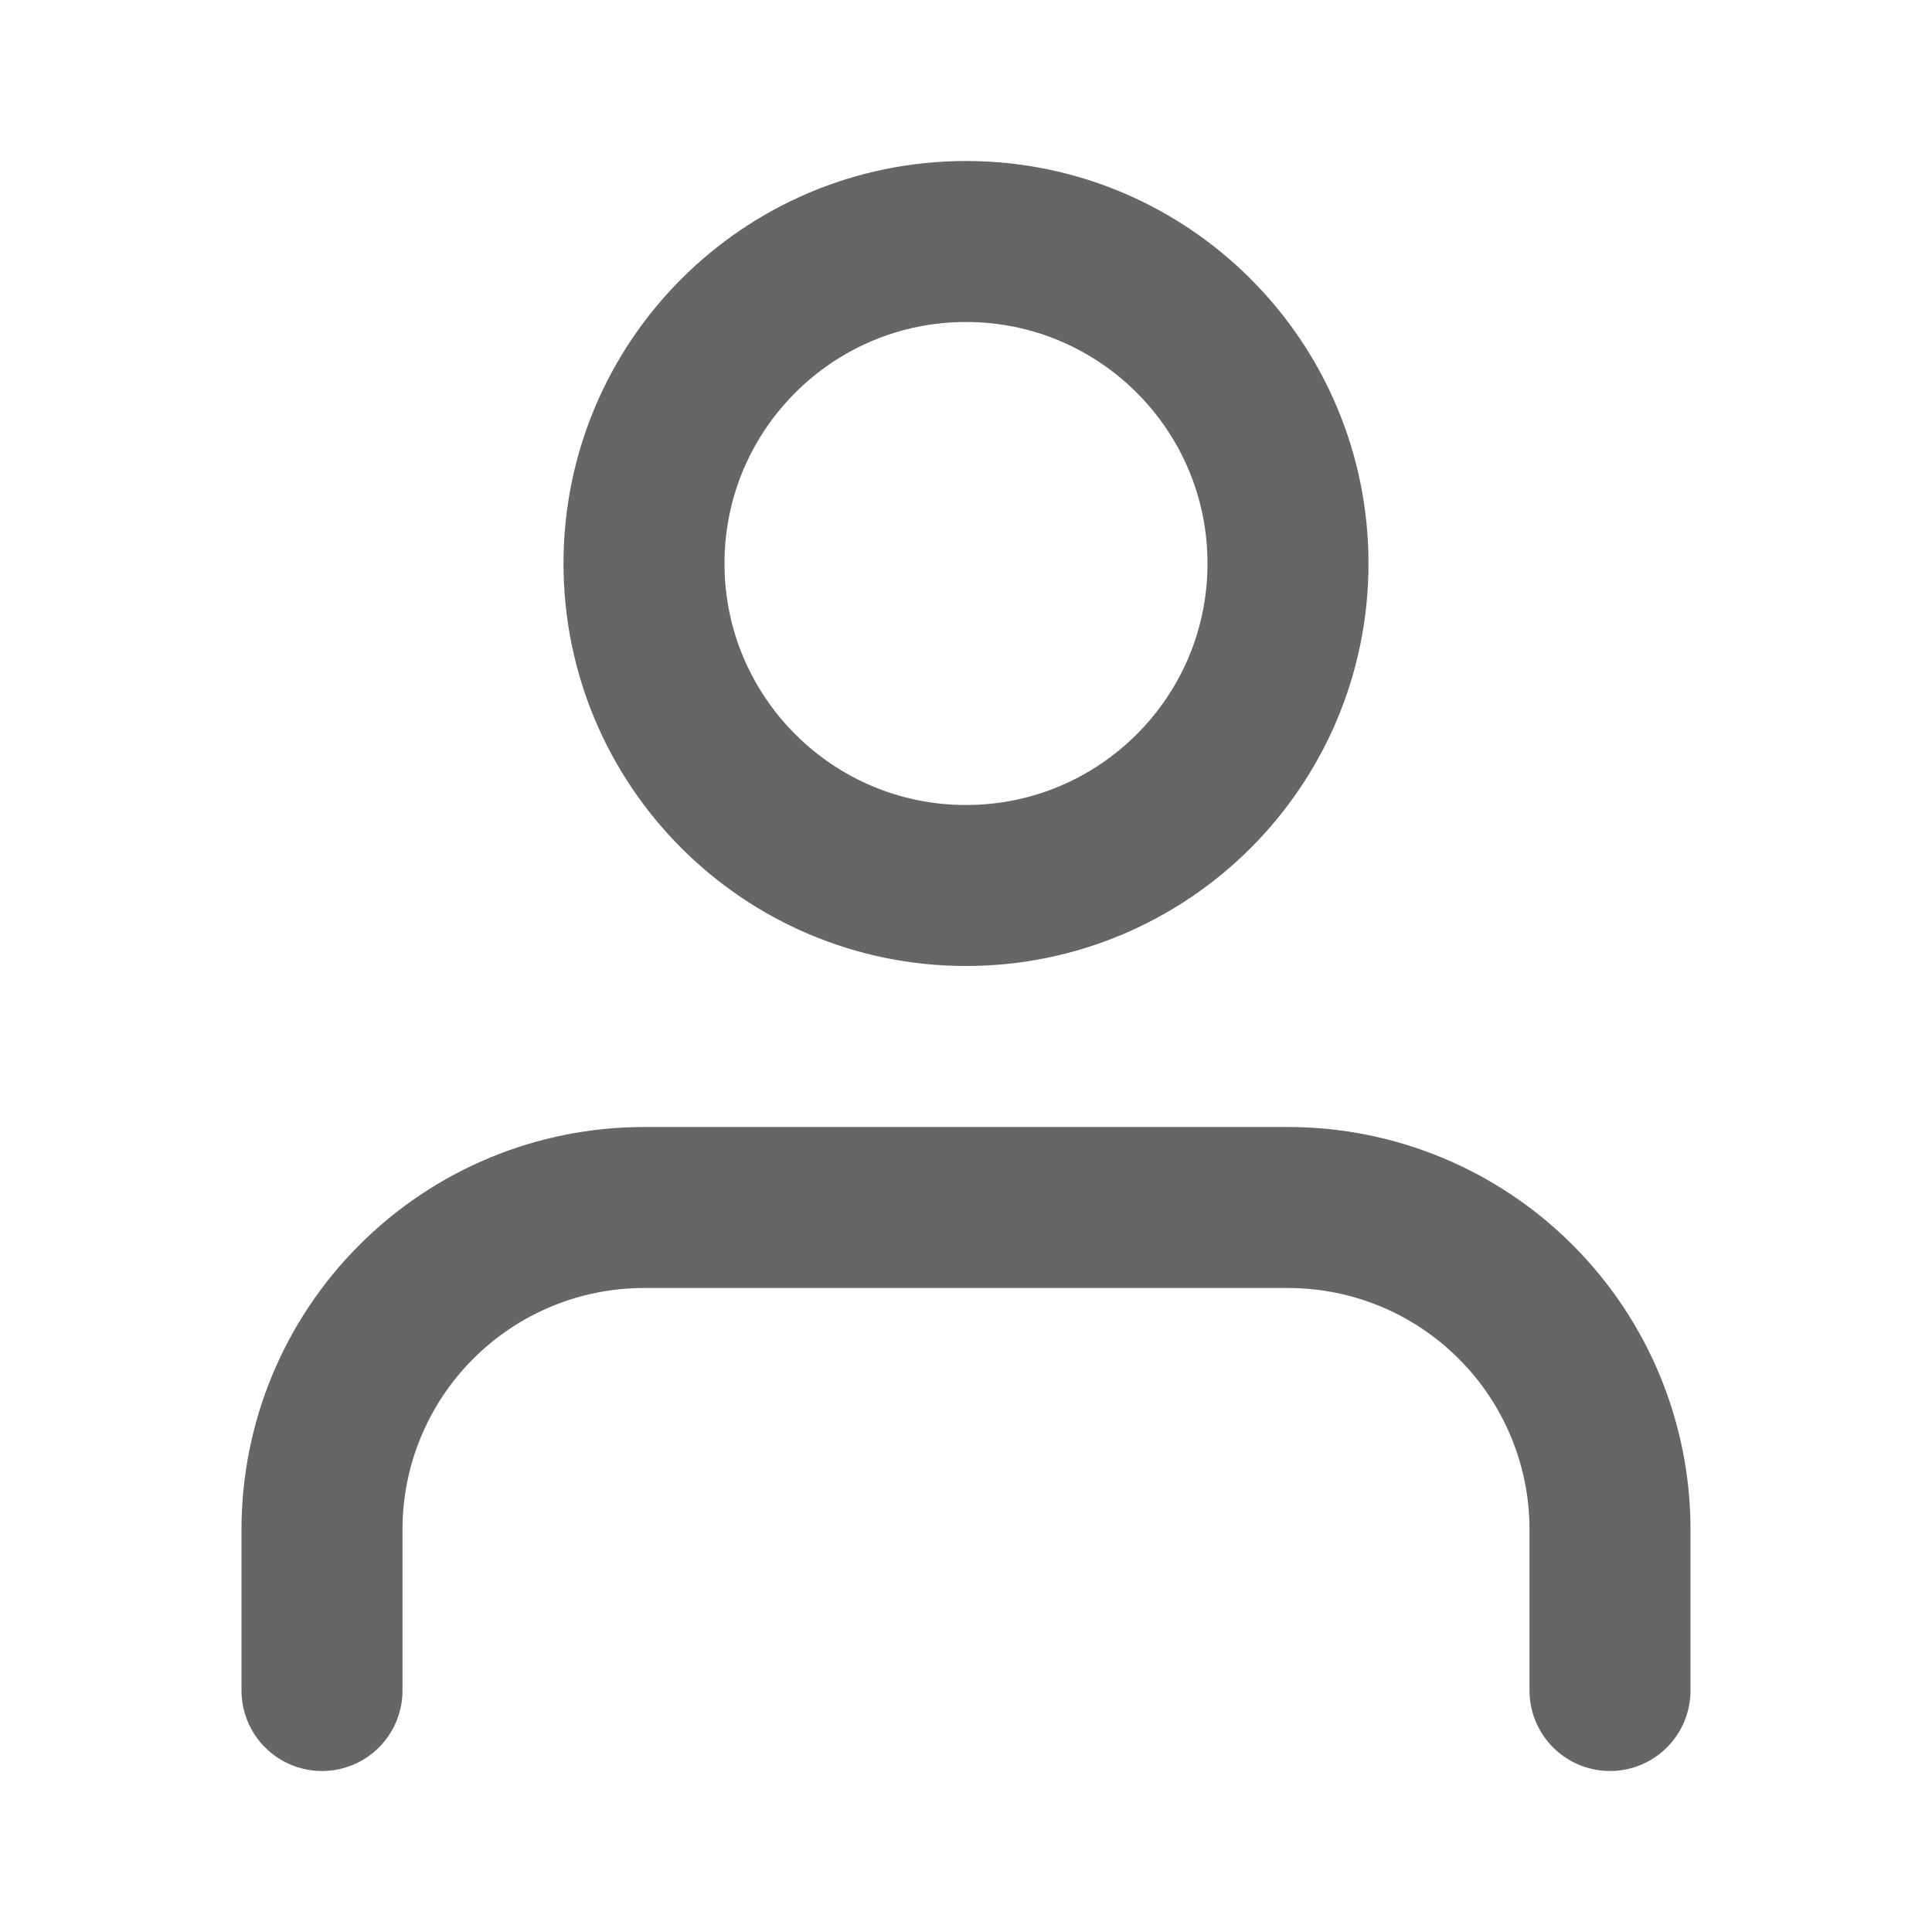
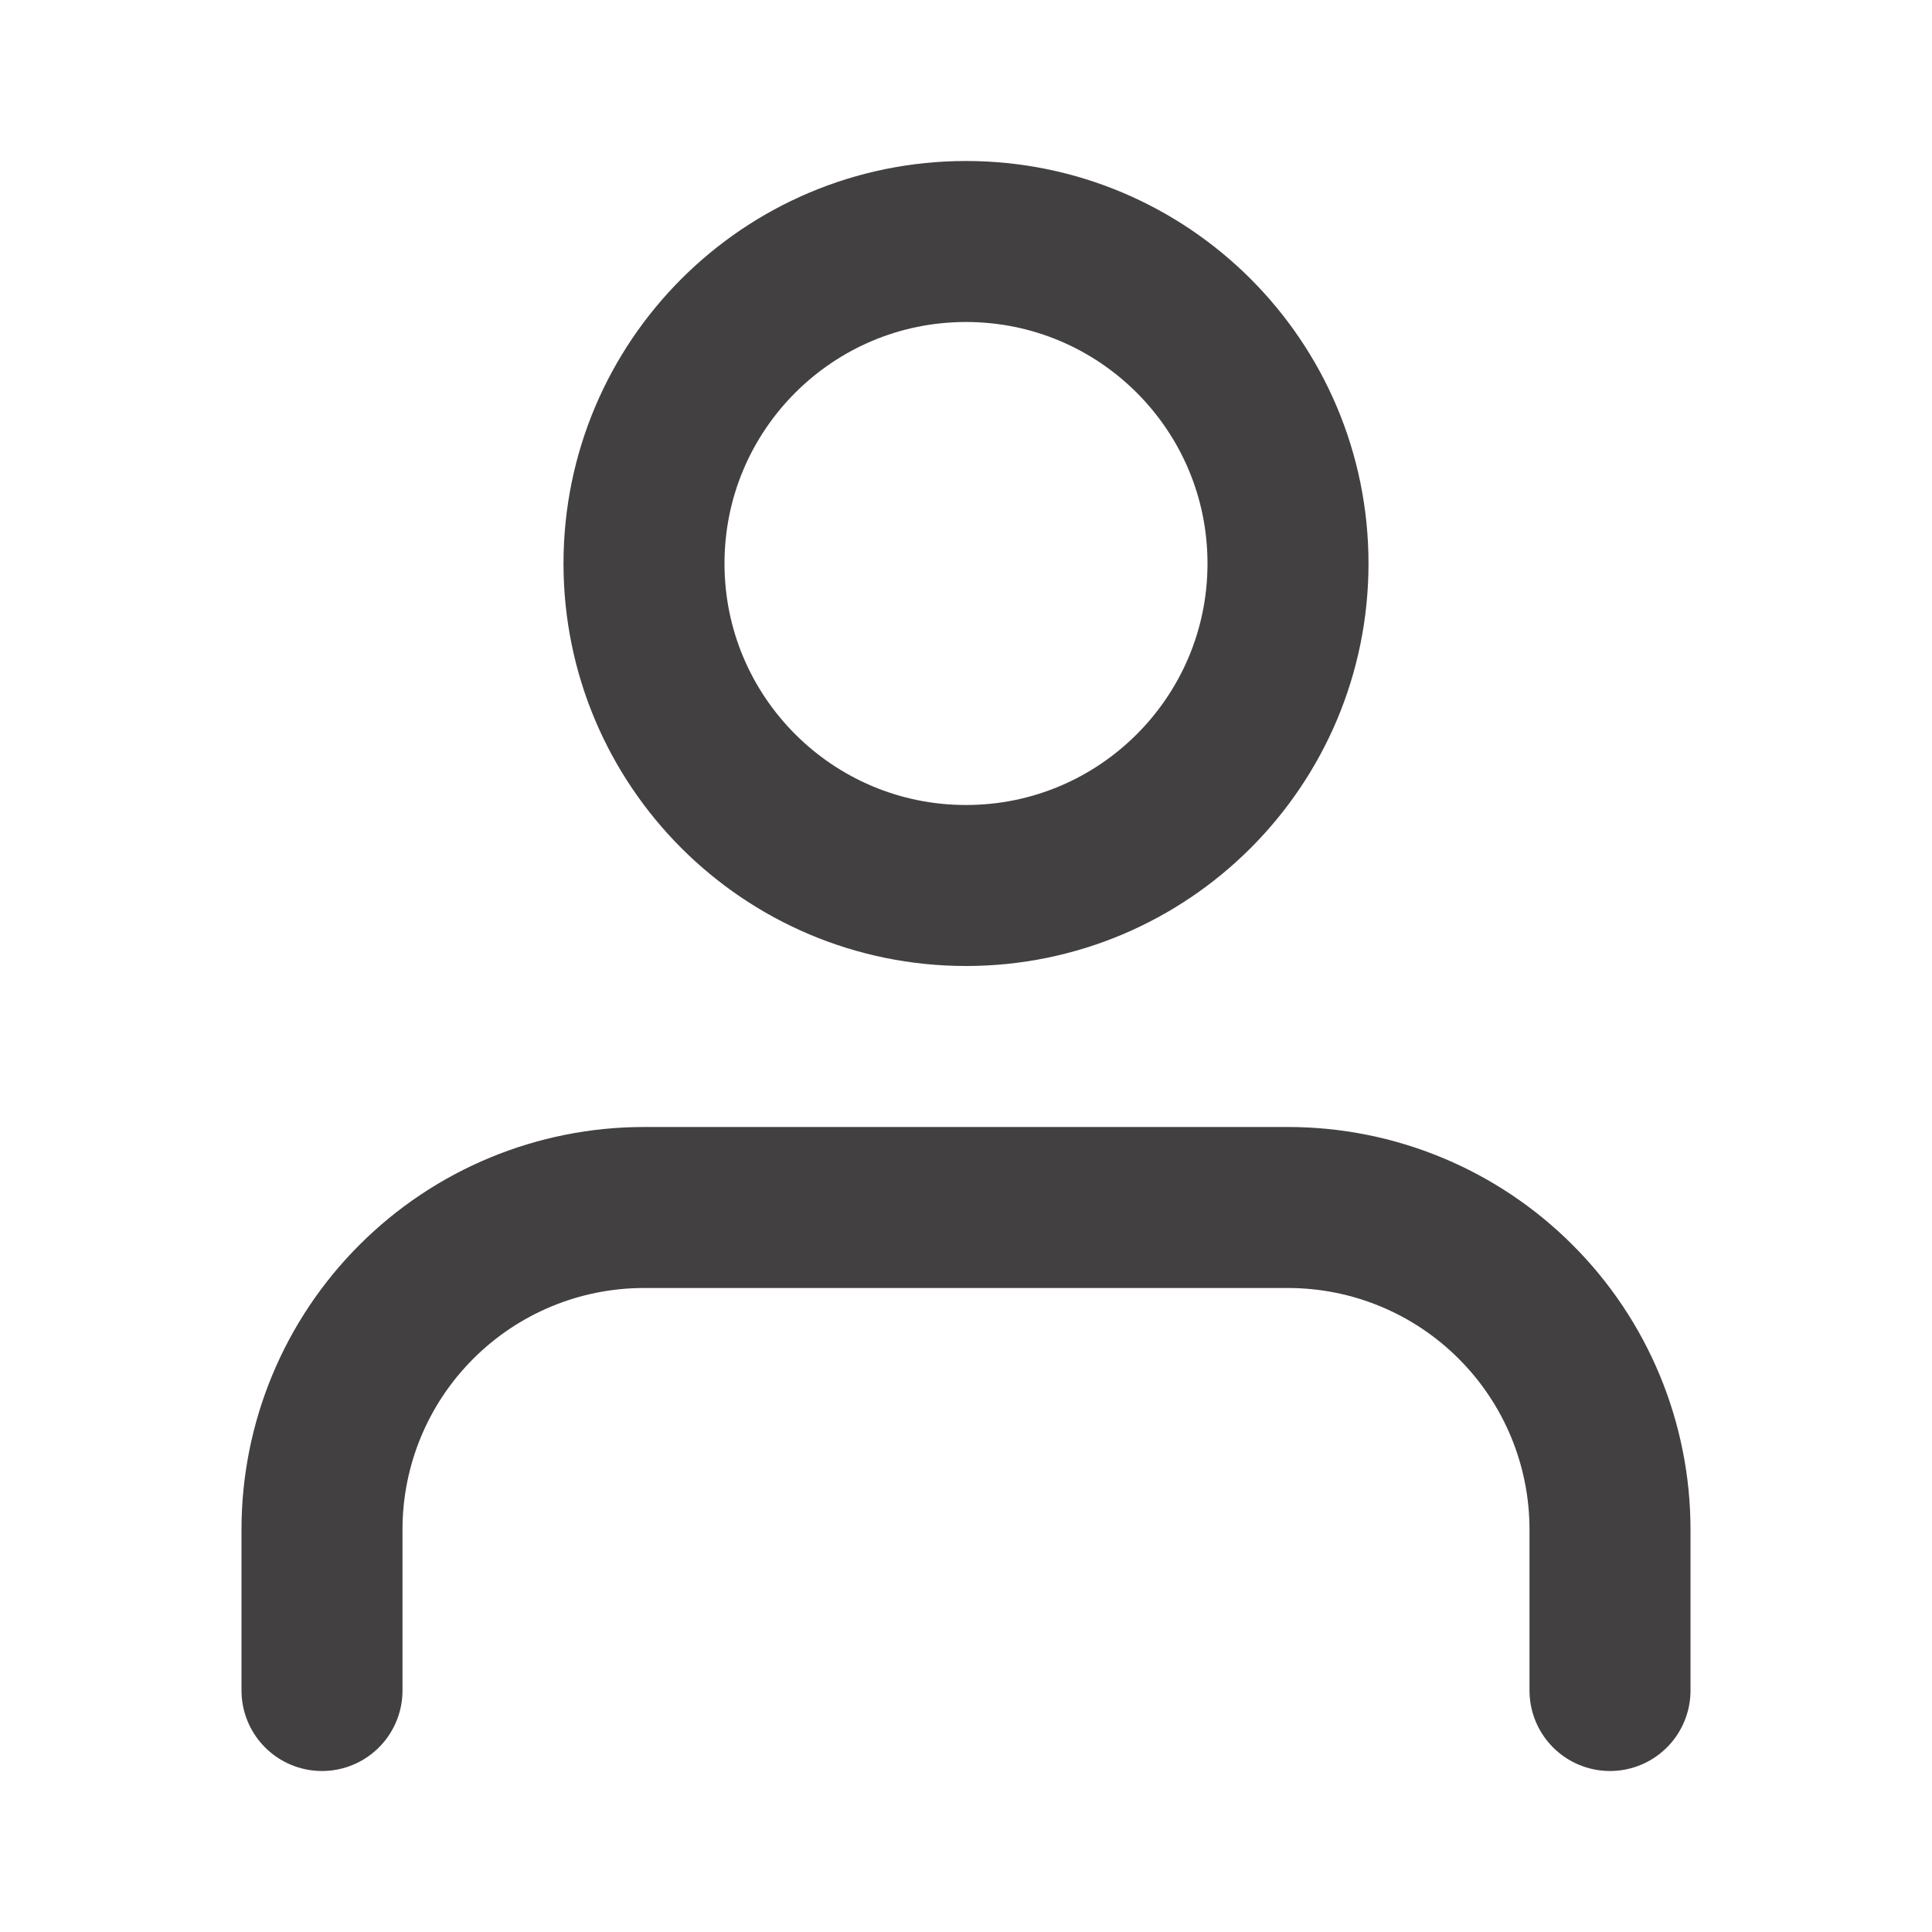
<svg xmlns="http://www.w3.org/2000/svg" width="24" height="24" viewBox="0 0 24 24" fill="none">
  <g id="user">
    <g id="Group">
-       <path id="Vector" d="M20 21V19C20 17.939 19.579 16.922 18.828 16.172C18.078 15.421 17.061 15 16 15H8C6.939 15 5.922 15.421 5.172 16.172C4.421 16.922 4 17.939 4 19V21" stroke="#666666" stroke-width="2" stroke-linecap="round" stroke-linejoin="round" />
-       <path id="Vector_2" d="M12 11C14.209 11 16 9.209 16 7C16 4.791 14.209 3 12 3C9.791 3 8 4.791 8 7C8 9.209 9.791 11 12 11Z" stroke="#666666" stroke-width="2" stroke-linecap="round" stroke-linejoin="round" />
+       <path id="Vector" d="M20 21V19C20 17.939 19.579 16.922 18.828 16.172C18.078 15.421 17.061 15 16 15H8C6.939 15 5.922 15.421 5.172 16.172C4.421 16.922 4 17.939 4 19V21" stroke="#424040ff" stroke-width="2" stroke-linecap="round" stroke-linejoin="round" />
+       <path id="Vector_2" d="M12 11C14.209 11 16 9.209 16 7C16 4.791 14.209 3 12 3C9.791 3 8 4.791 8 7C8 9.209 9.791 11 12 11Z" stroke="#424040ff" stroke-width="2" stroke-linecap="round" stroke-linejoin="round" />
    </g>
  </g>
</svg>
